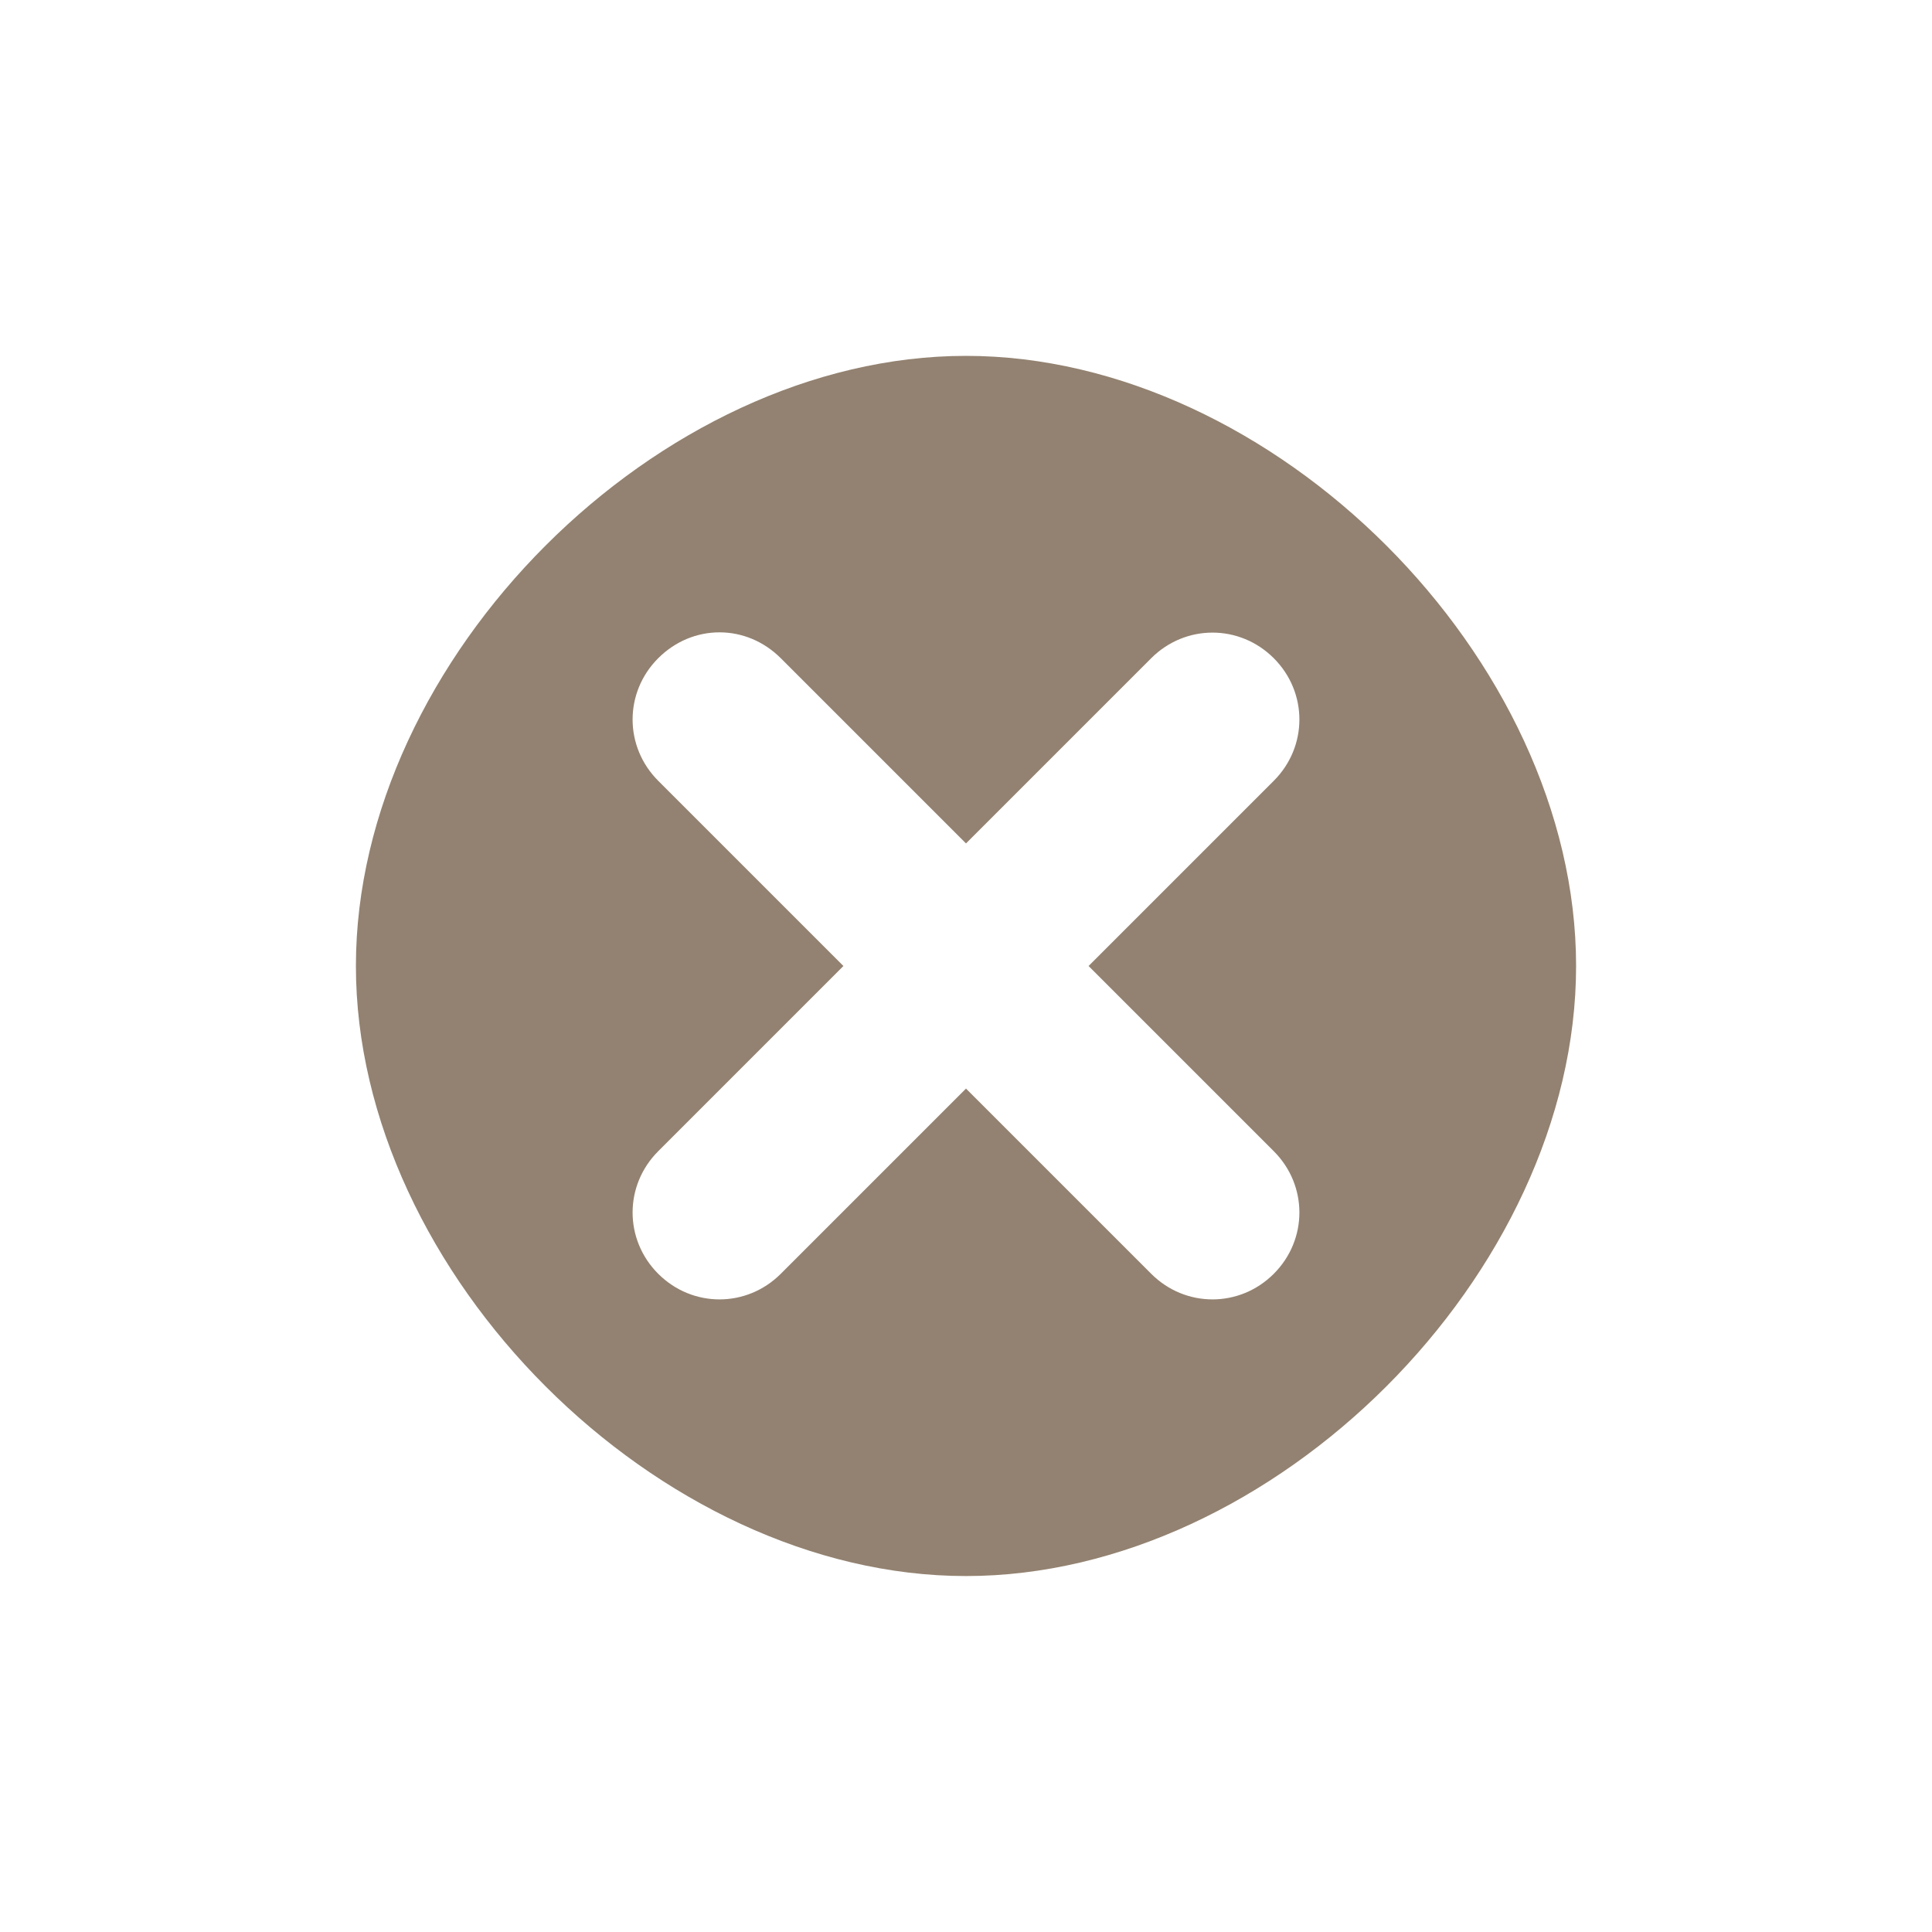
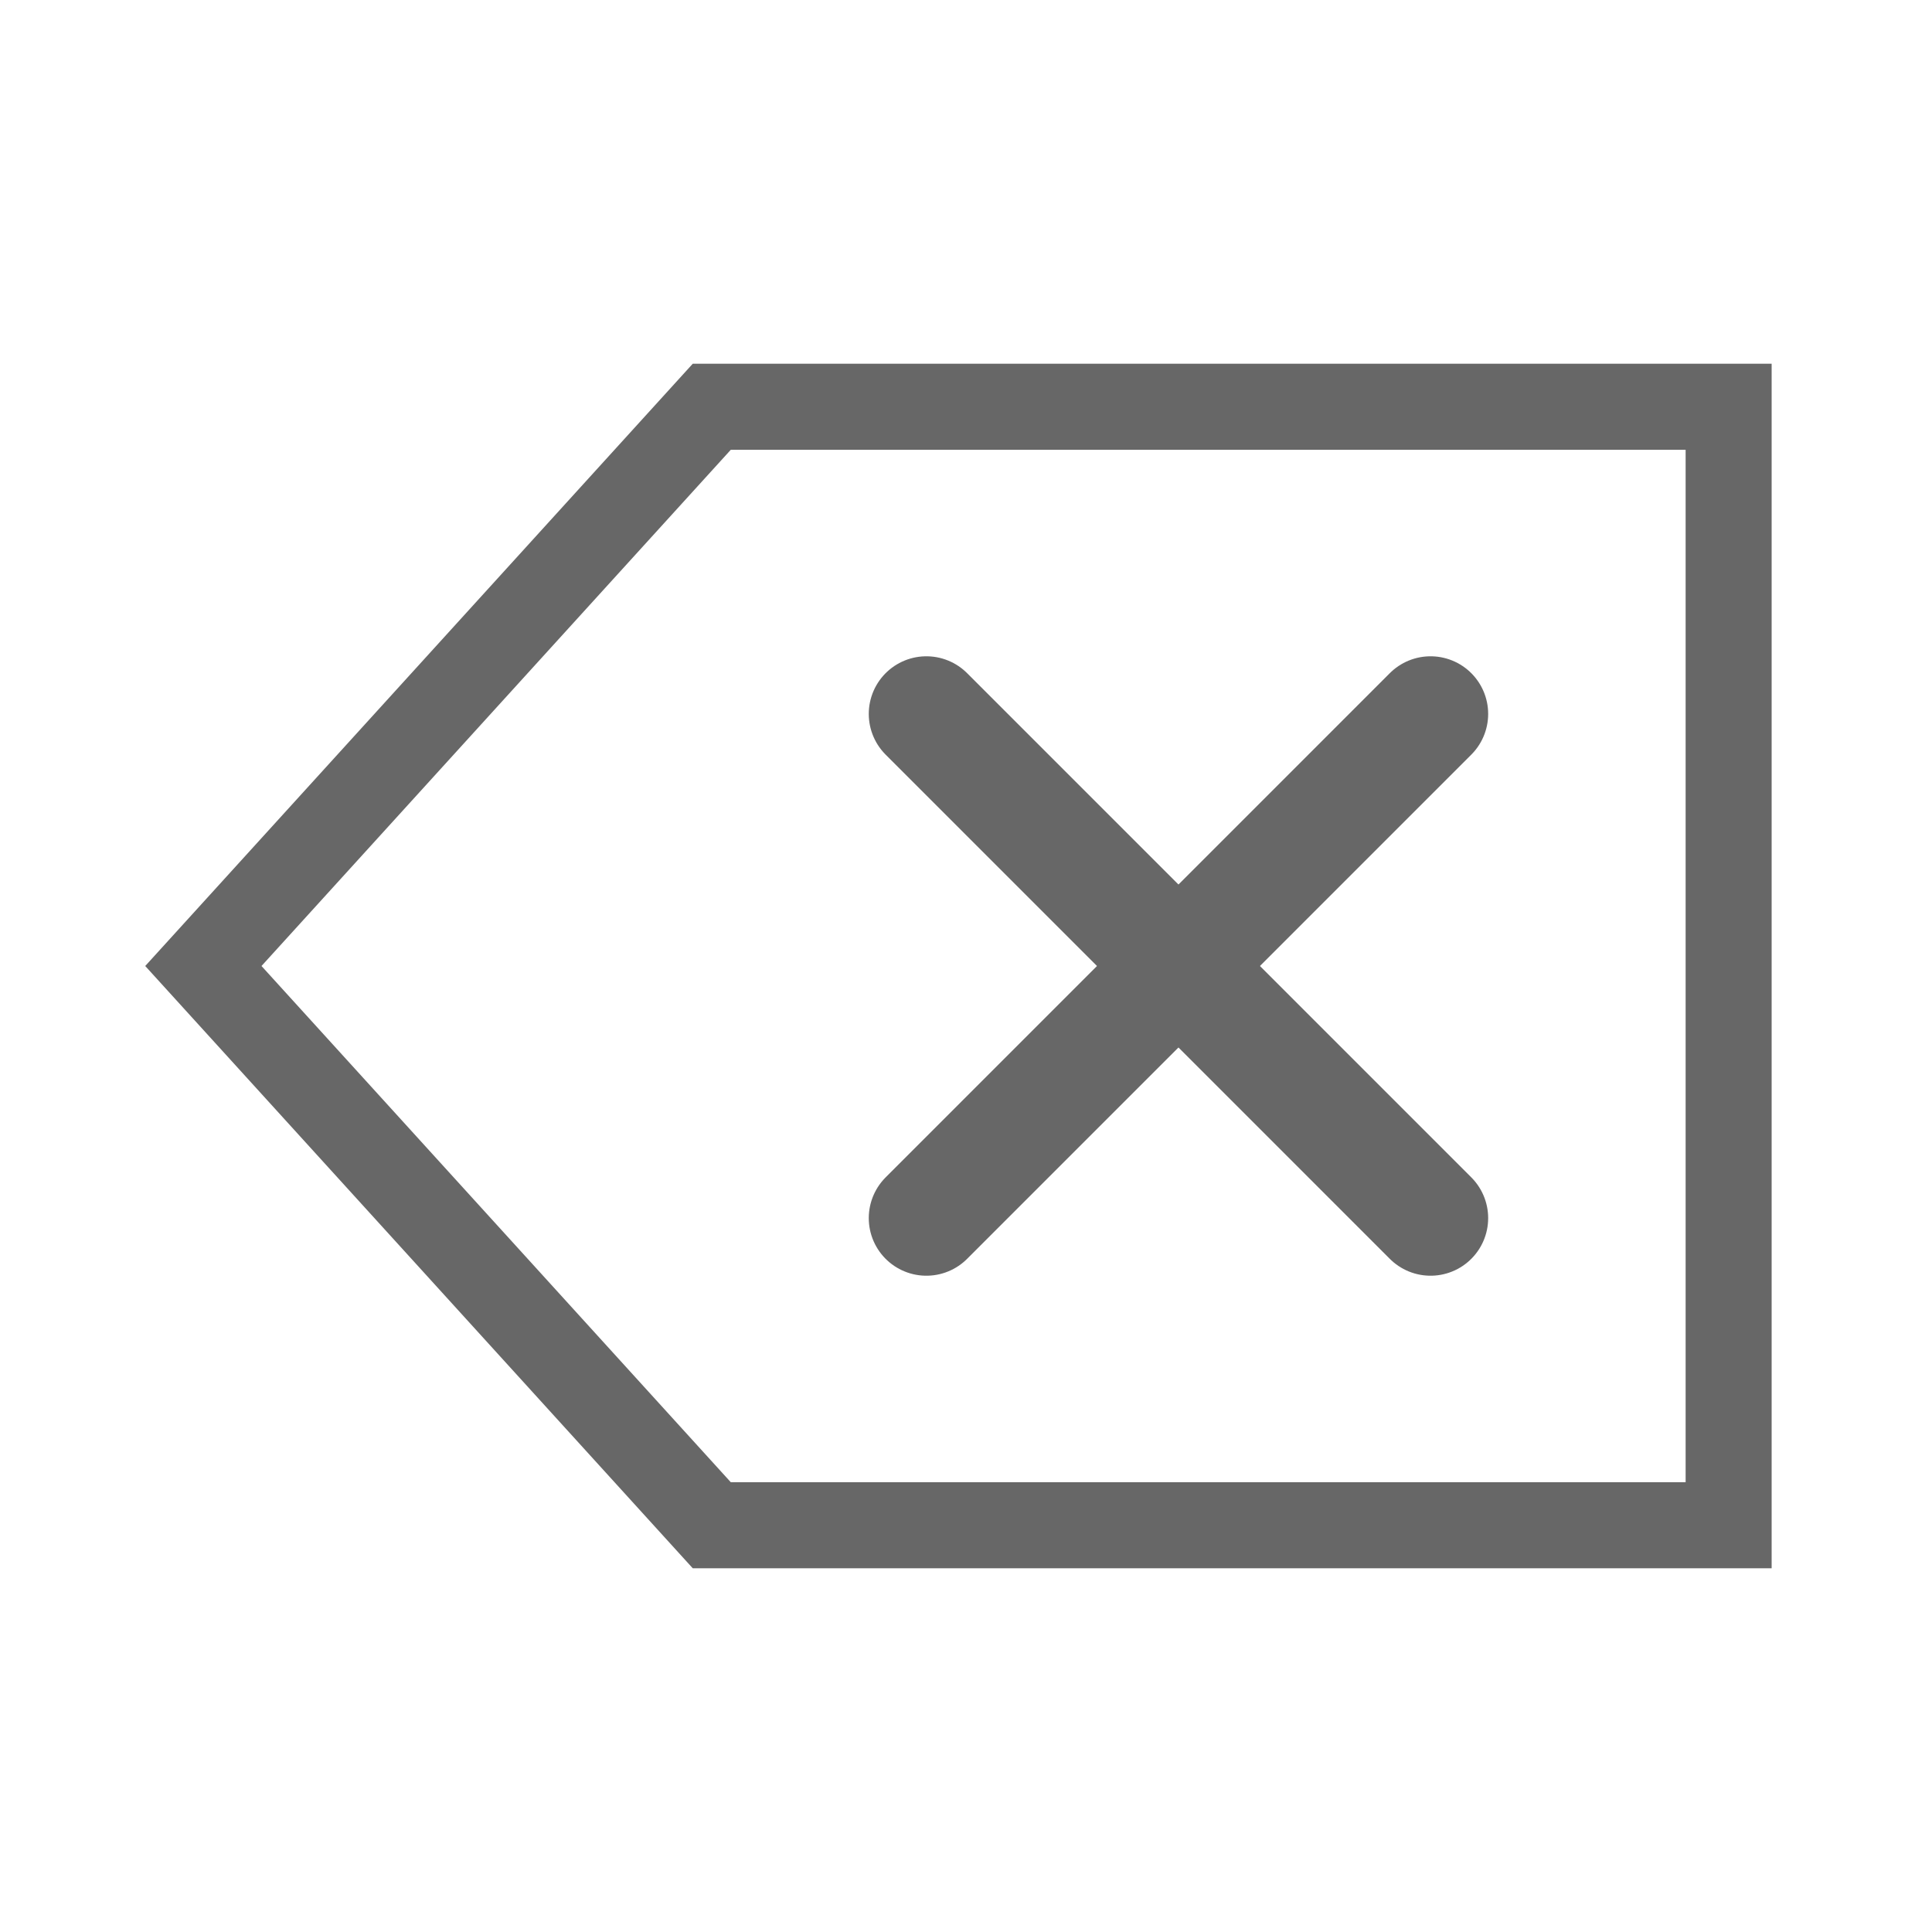
<svg xmlns="http://www.w3.org/2000/svg" id="svg10" version="1.1" height="19" width="19">
  <defs id="defs14" />
-   <g style="fill:#938271;fill-opacity:1" id="g8" transform="translate(0,-13)">
-     <g style="fill:#938271;fill-opacity:1" id="g6" transform="matrix(.4151 0 0 .4151 -1.6604 19.547)">
-       <path style="fill:#938271;fill-opacity:1" id="path4" stroke-width="0" fill="#b3b3b3" color="#000001" d="m26.886-7.341c-7.289 0-14.454 7.166-14.454 14.454 0 7.289 7.166 14.454 14.454 14.454 7.289 0 14.454-7.166 14.454-14.454 0-7.289-7.166-14.454-14.454-14.454zm-5.84 6.55c.528 0 1.047.209 1.452.613l4.388 4.388 4.388-4.388c.809-.809 2.095-.809 2.904 0 .809.809.809 2.095 0 2.904l-4.388 4.388 4.388 4.388c.809.809.809 2.095 0 2.904-.809.809-2.095.809-2.904 0l-4.388-4.388-4.388 4.388c-.809.809-2.095.809-2.904 0-.809-.809-.809-2.095 0-2.904l4.388-4.388-4.388-4.388c-.809-.809-.809-2.095 0-2.904.404-.404.924-.613 1.452-.613z" />
+   <path id="path846" d="M 17,4 V 15 H 7 L 2,9.5 7,4 Z" style="fill:none;fill-opacity:1;stroke:#676767;stroke-width:0.846px;stroke-linecap:butt;stroke-linejoin:miter;stroke-opacity:1" />
+   <g style="opacity:1;stroke:#676767;stroke-opacity:1" id="g8" transform="matrix(0.7083314,0,0,0.7083314,4.651718,-6.437457)">
+     <g style="stroke:#676767;stroke-opacity:1" id="g6" transform="matrix(0.4151,0,0,0.4151,-1.6604,19.547)">
+       <g id="g862" style="opacity:1;stroke:#676767;stroke-width:3.854;stroke-linecap:round;stroke-linejoin:round;stroke-miterlimit:4;stroke-dasharray:none;stroke-opacity:1">
+         <path style="fill:none;stroke:#676767;stroke-width:3.854;stroke-linecap:round;stroke-linejoin:round;stroke-miterlimit:4;stroke-dasharray:none;stroke-opacity:1" d="M 36.027,-1.318 19.164,15.546" id="path856" />
+         <path style="fill:none;stroke:#676767;stroke-width:3.854;stroke-linecap:round;stroke-linejoin:round;stroke-miterlimit:4;stroke-dasharray:none;stroke-opacity:1" d="M 19.164,-1.318 36.027,15.546" id="path858" />
+       </g>
    </g>
  </g>
</svg>
